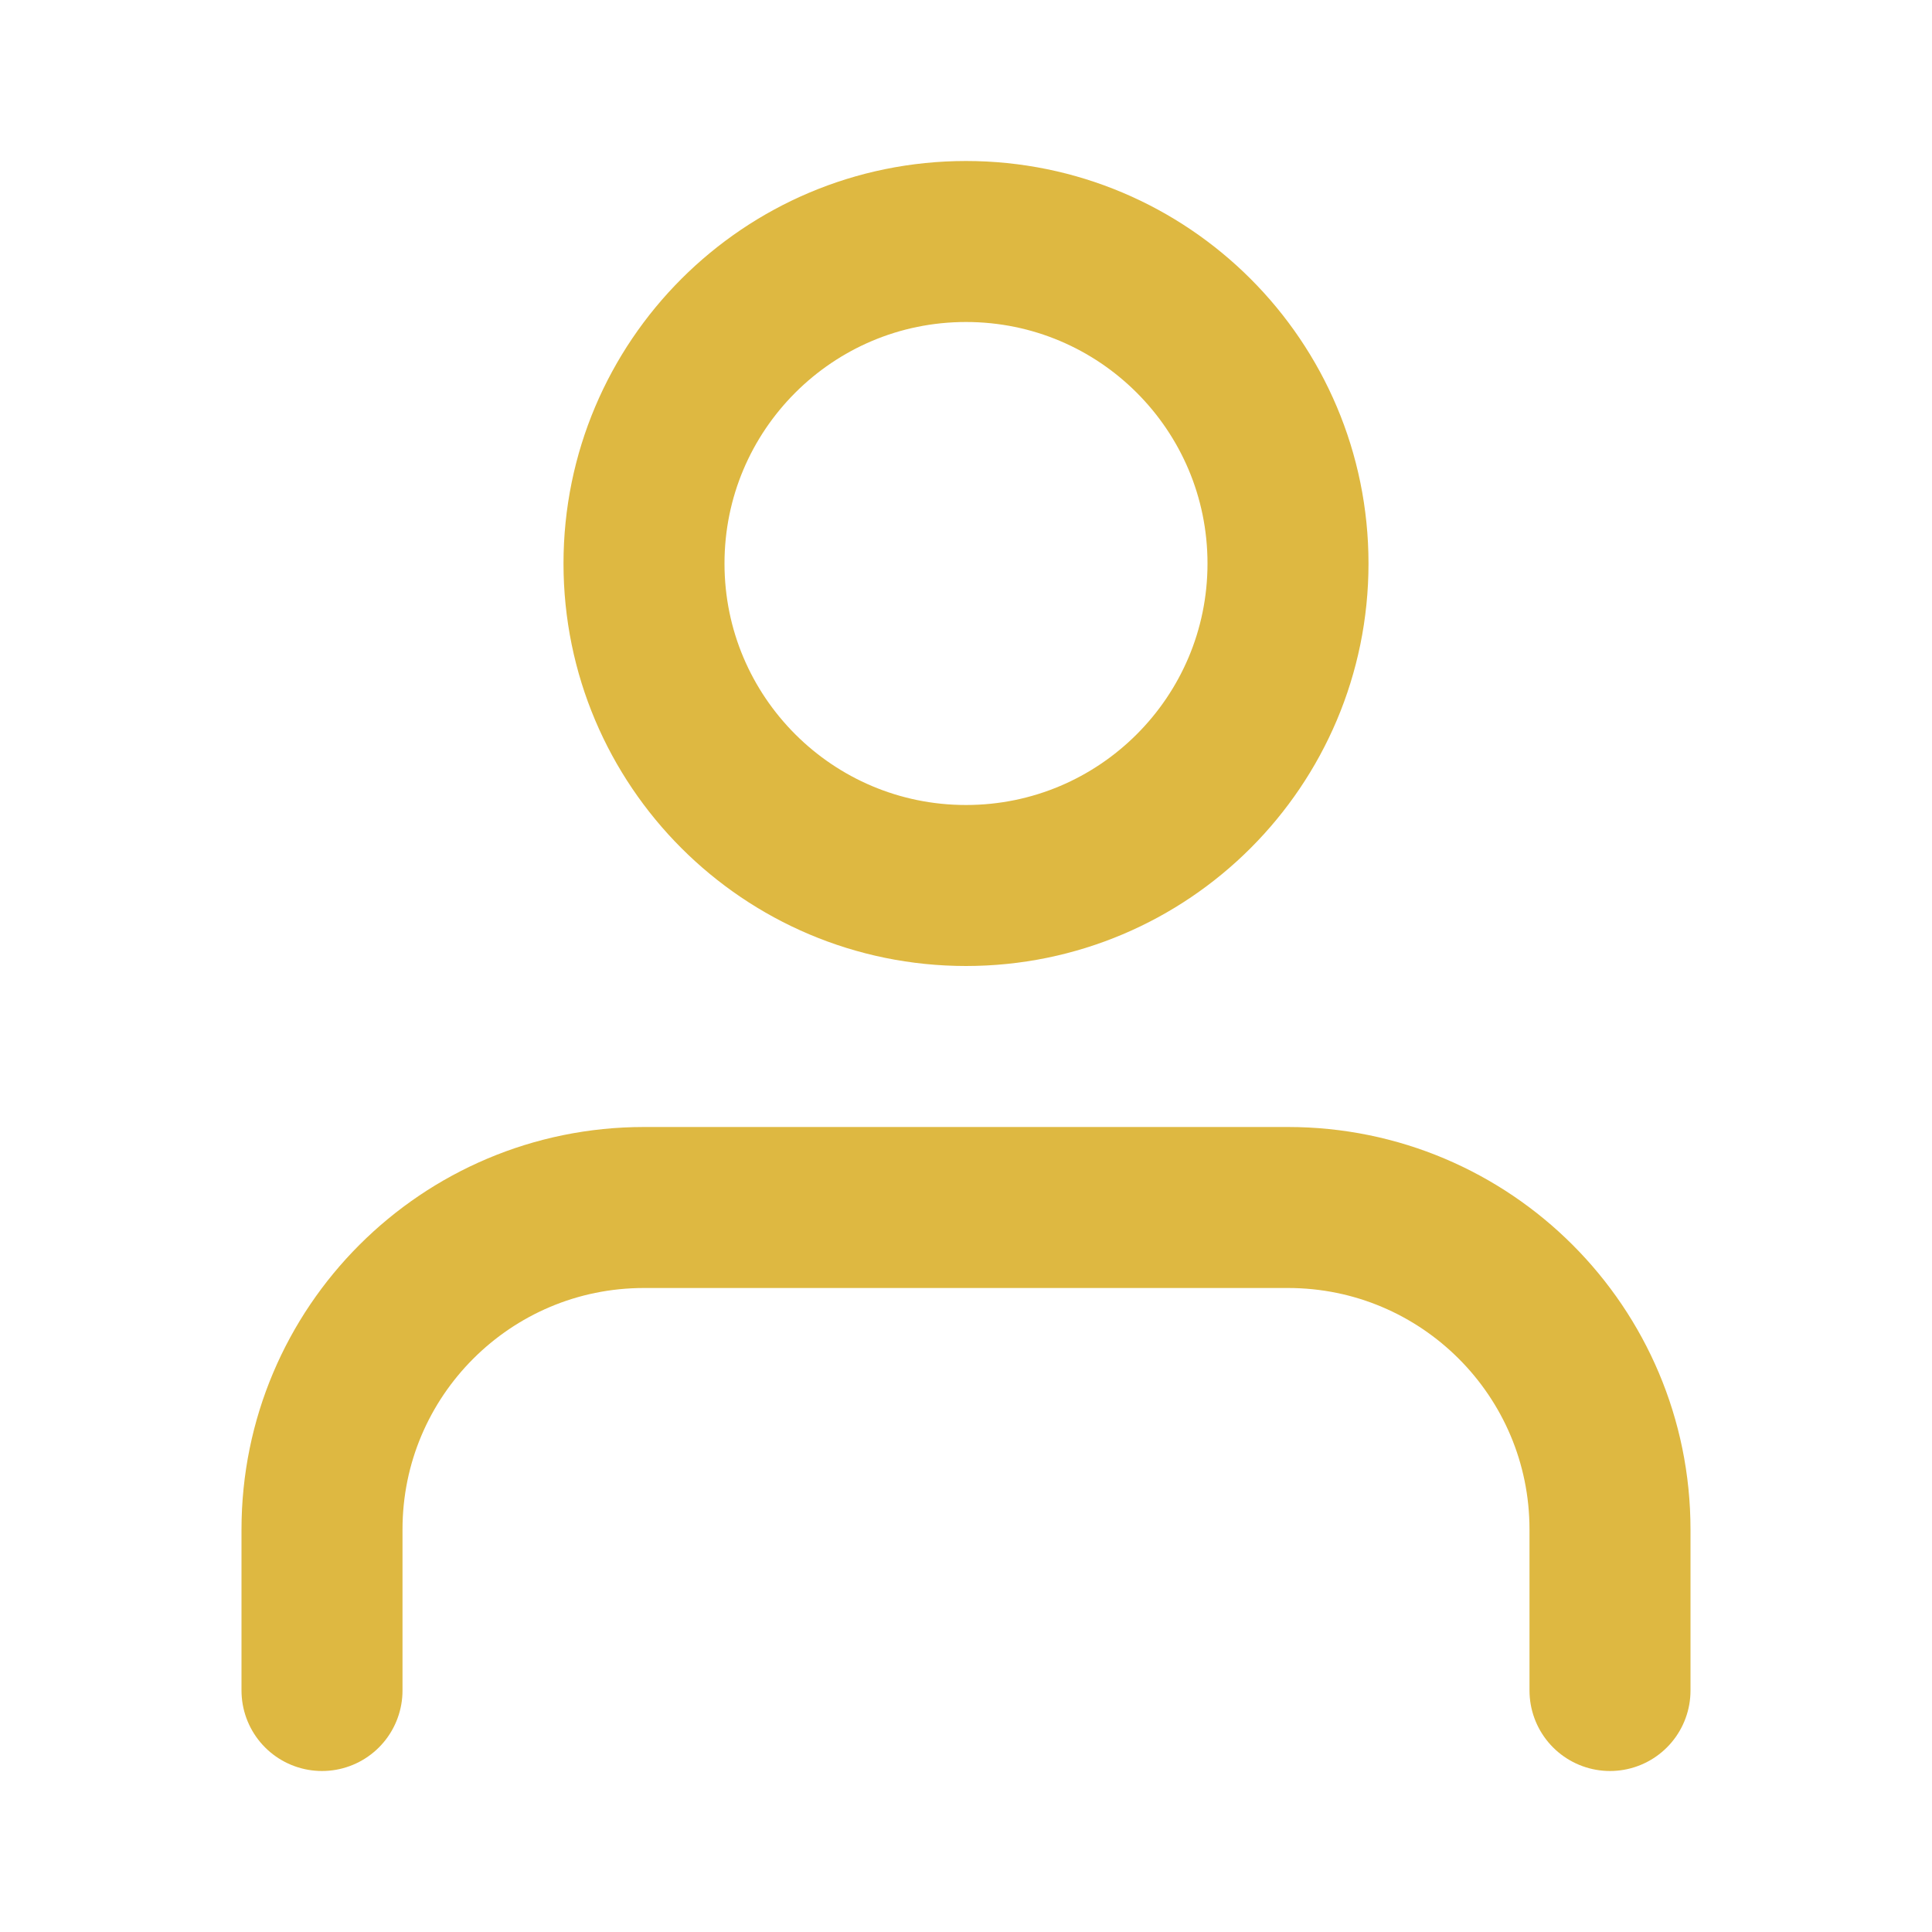
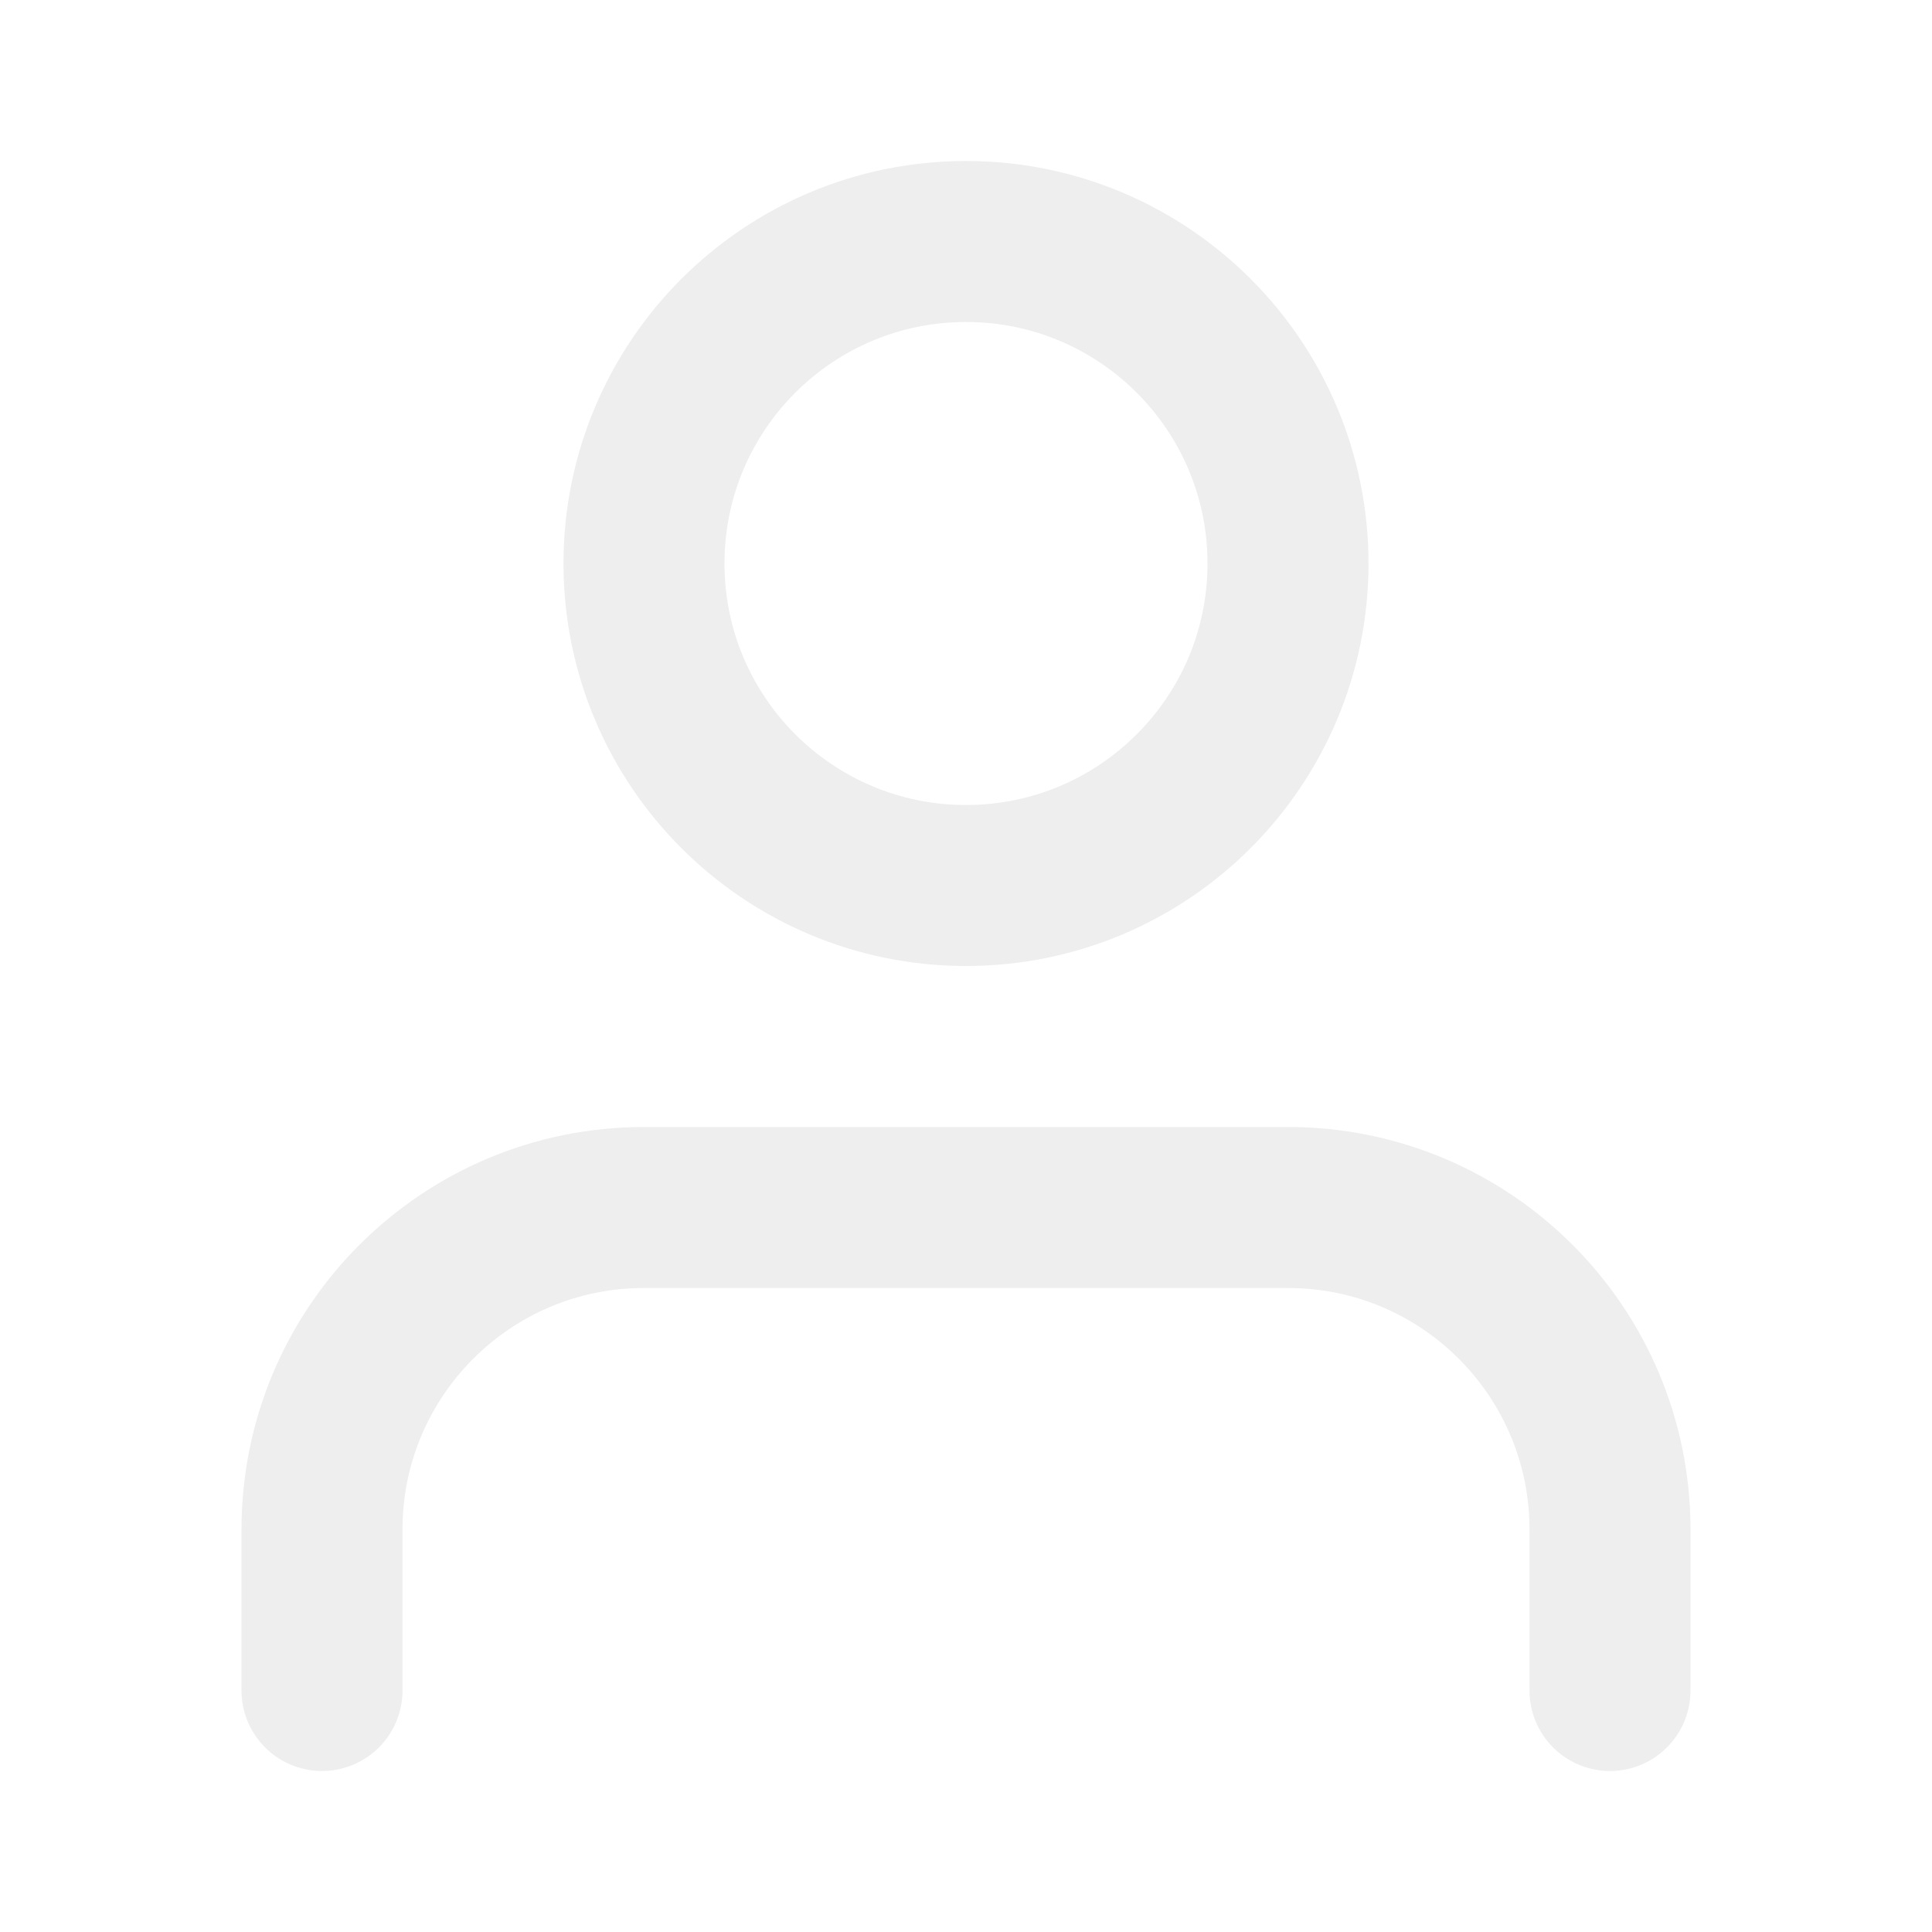
<svg xmlns="http://www.w3.org/2000/svg" width="800px" height="800px" viewBox="0 0 24 24">
  <g id="Complete">
    <g id="user">
      <g>
-         <path d="M20,21V19a4,4,0,0,0-4-4H8a4,4,0,0,0-4,4v2" fill="none" stroke="#DEB841" stroke-linecap="round" stroke-linejoin="round" stroke-width="2" />
-         <circle cx="12" cy="7" fill="none" r="4" stroke="#DEB841" stroke-linecap="round" stroke-linejoin="round" stroke-width="2" />
+         <path d="M20,21V19a4,4,0,0,0-4-4H8a4,4,0,0,0-4,4v2" fill="none" stroke="#eeeeee" stroke-linecap="round" stroke-linejoin="round" stroke-width="2" />
+         <circle cx="12" cy="7" fill="none" r="4" stroke="#eeeeee" stroke-linecap="round" stroke-linejoin="round" stroke-width="2" />
      </g>
    </g>
  </g>
</svg>
